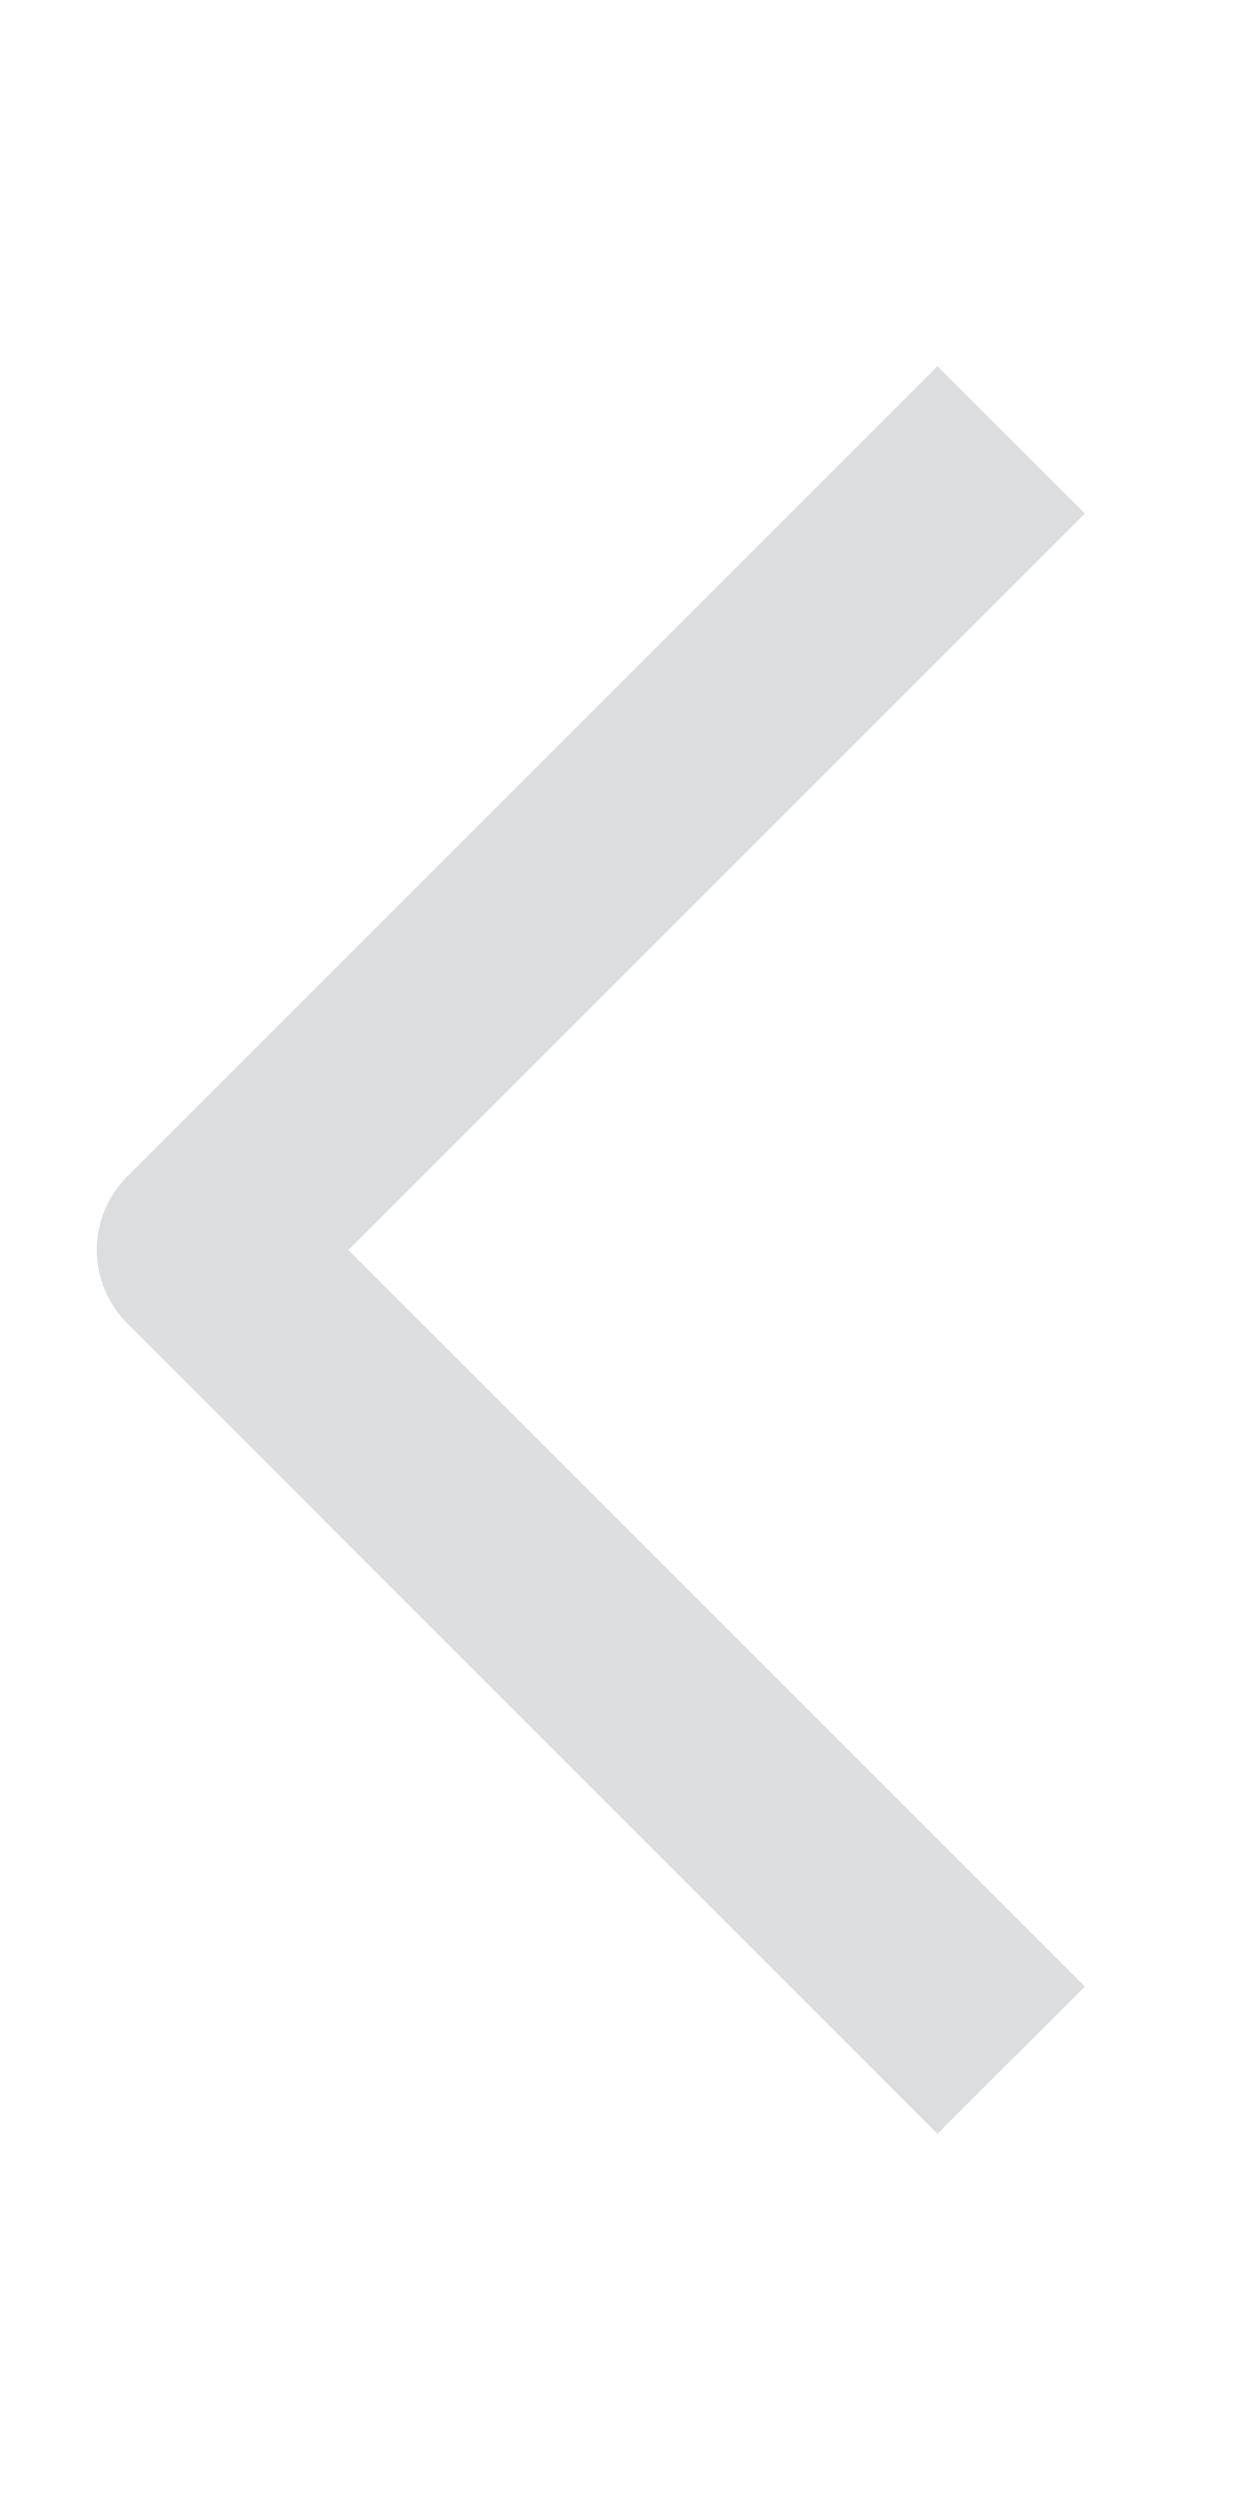
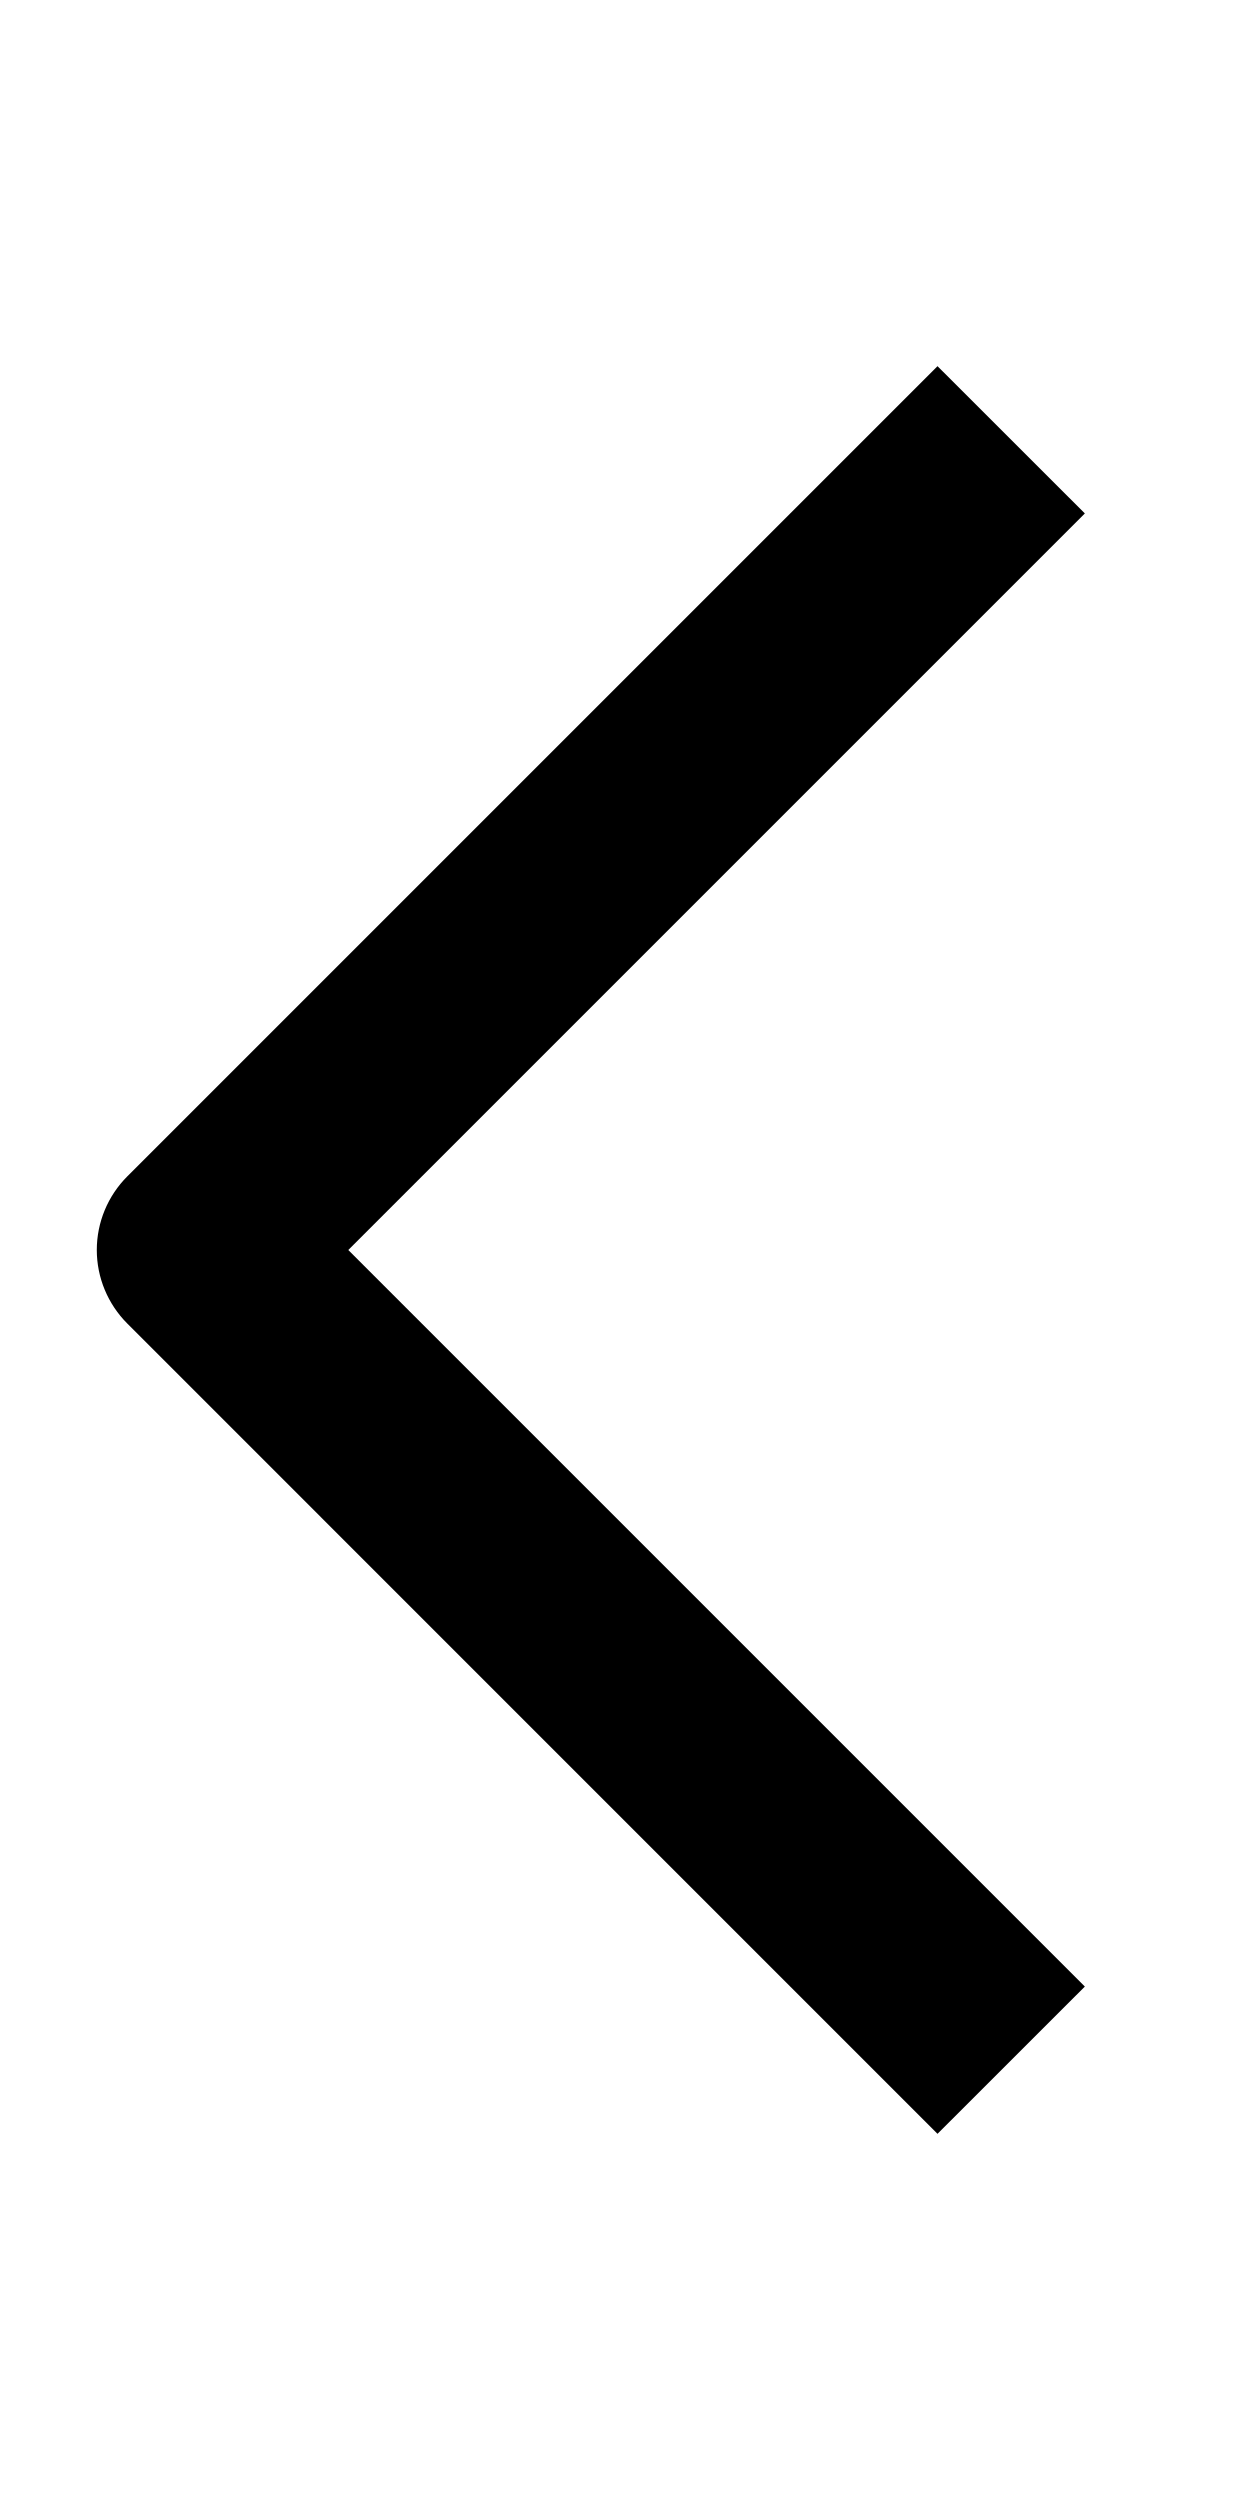
<svg xmlns="http://www.w3.org/2000/svg" width="16" height="32" viewBox="0 0 16 32" fill="none">
-   <path fill-rule="evenodd" clip-rule="evenodd" d="M4.458 16L13.886 25.428L12 27.313L1.63 16.942C1.38 16.692 1.239 16.353 1.239 16C1.239 15.646 1.38 15.307 1.63 15.057L12 4.687L13.886 6.572L4.458 16Z" fill="#DCDDDE" />
+   <path fill-rule="evenodd" clip-rule="evenodd" d="M4.458 16L13.886 25.428L12 27.313L1.63 16.942C1.38 16.692 1.239 16.353 1.239 16C1.239 15.646 1.38 15.307 1.63 15.057L12 4.687L13.886 6.572L4.458 16Z" fill="currentColor" />
</svg>
